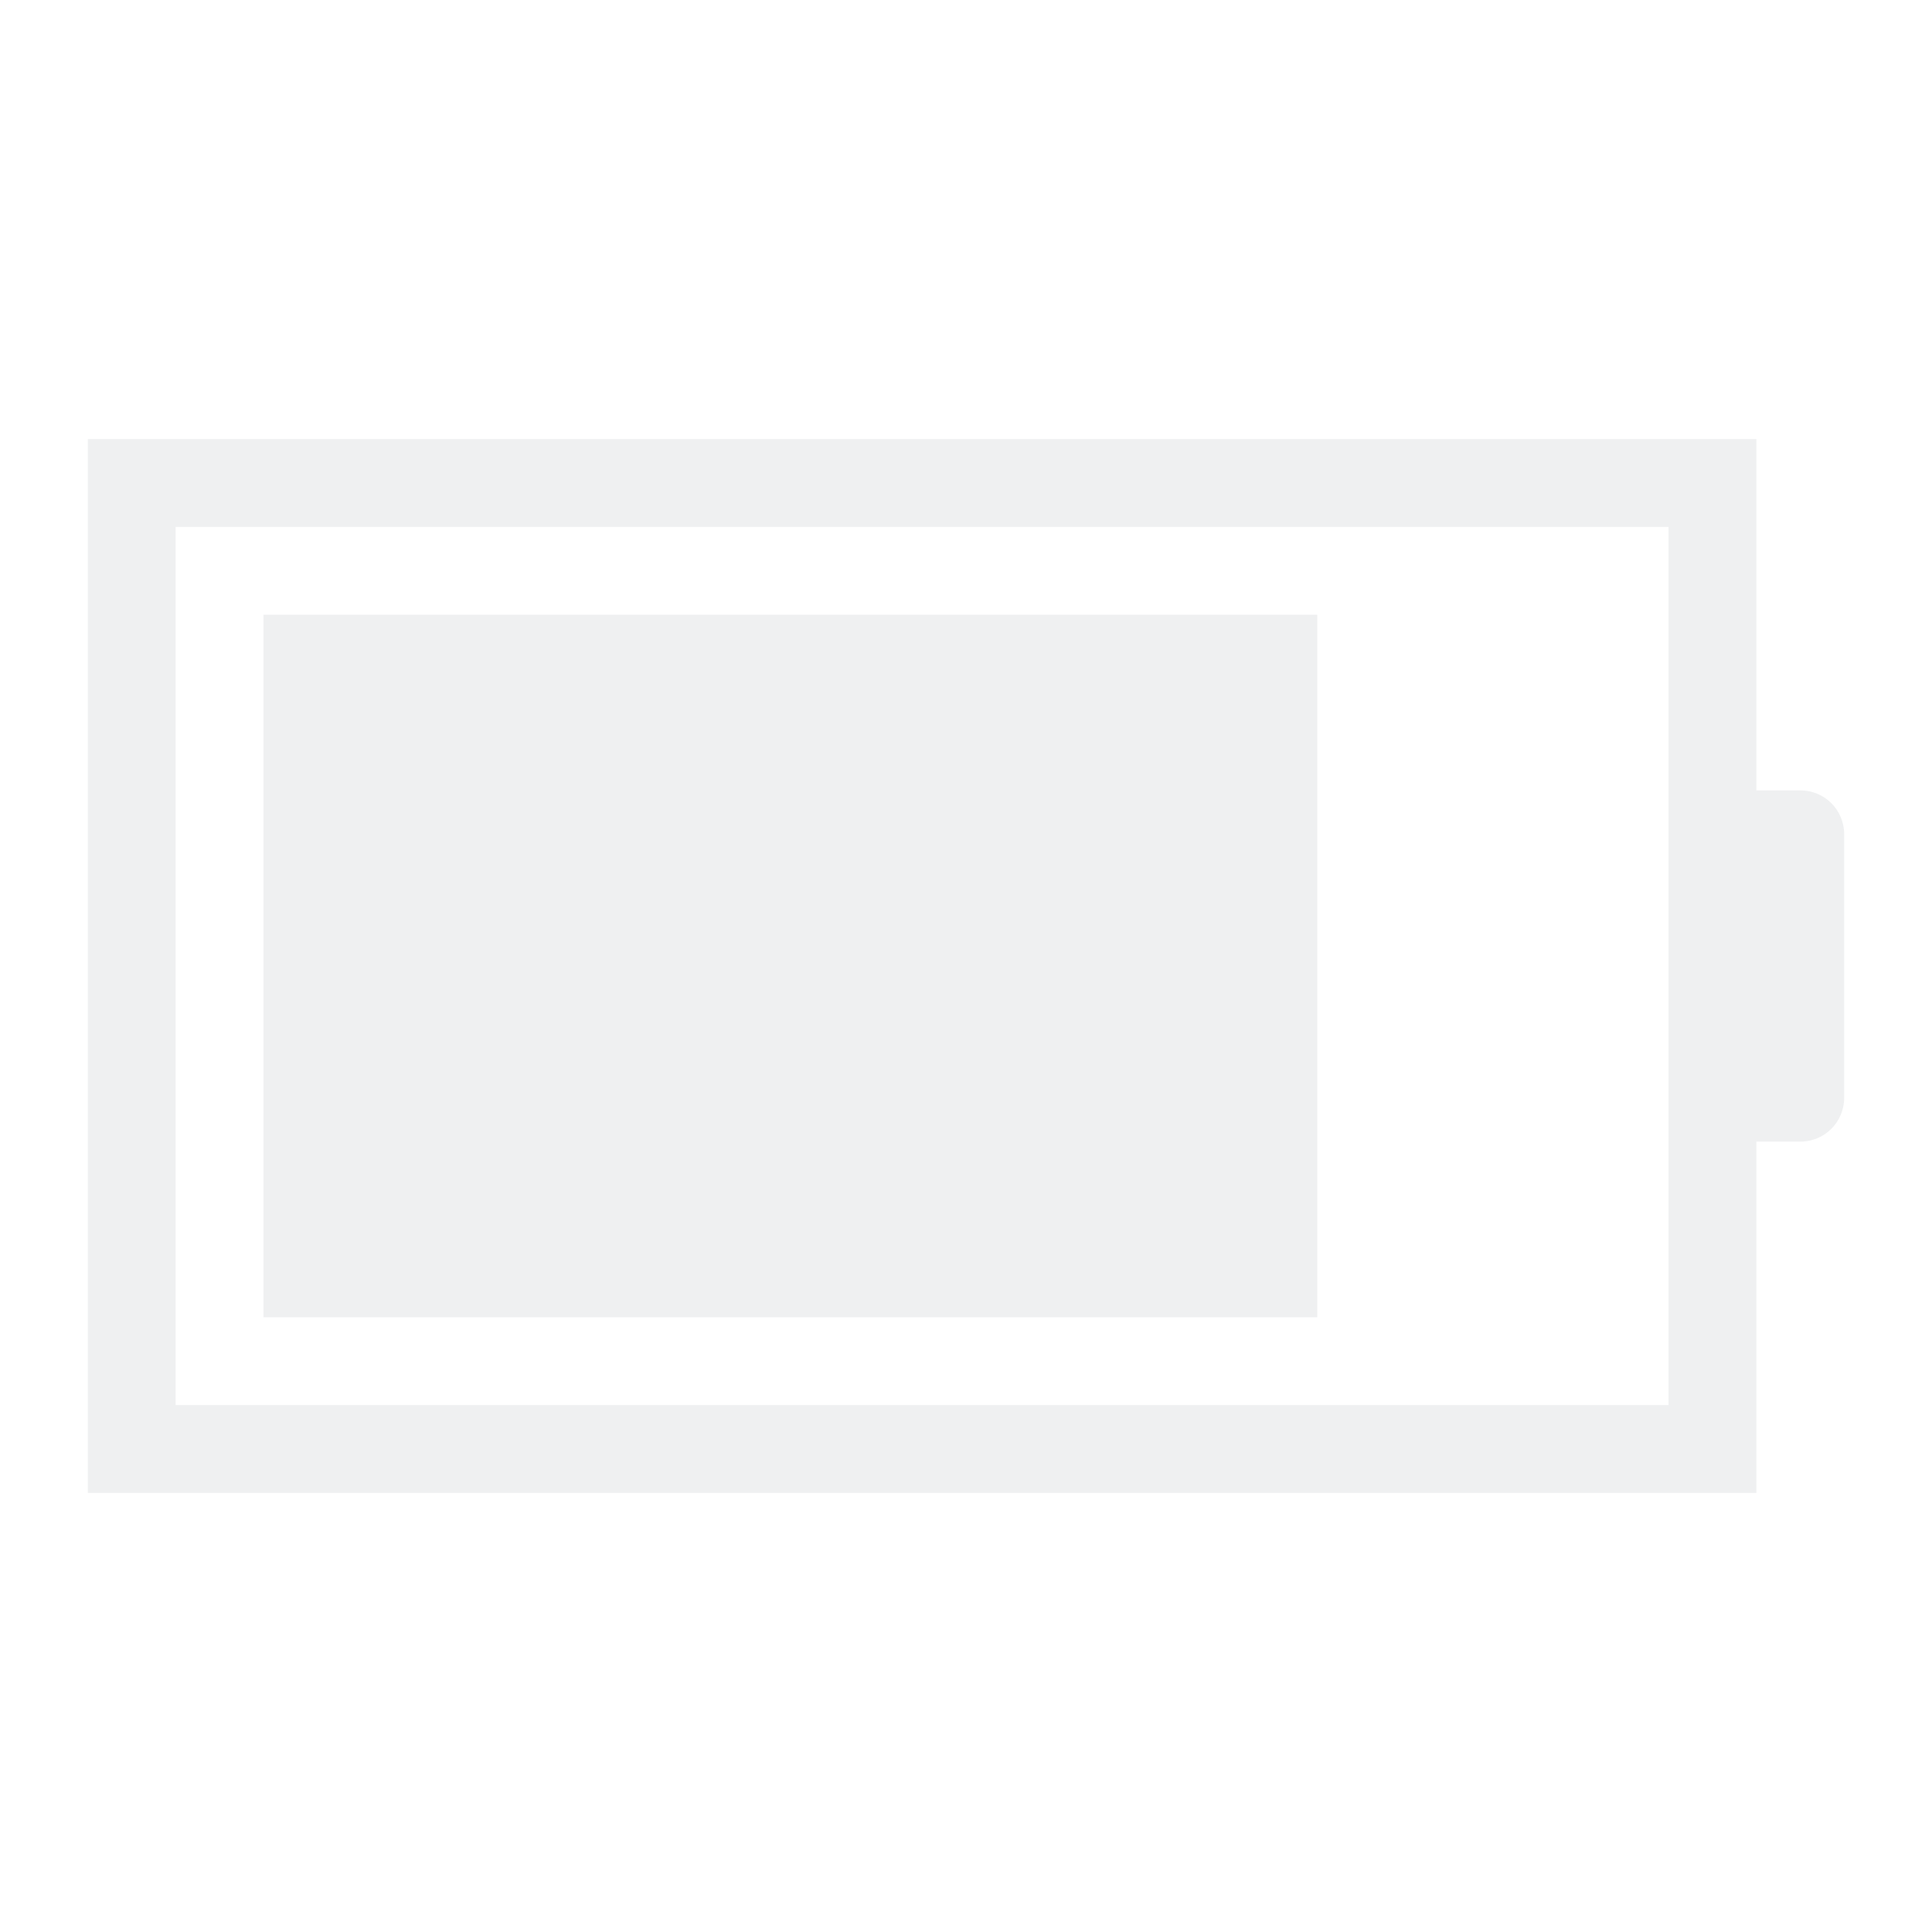
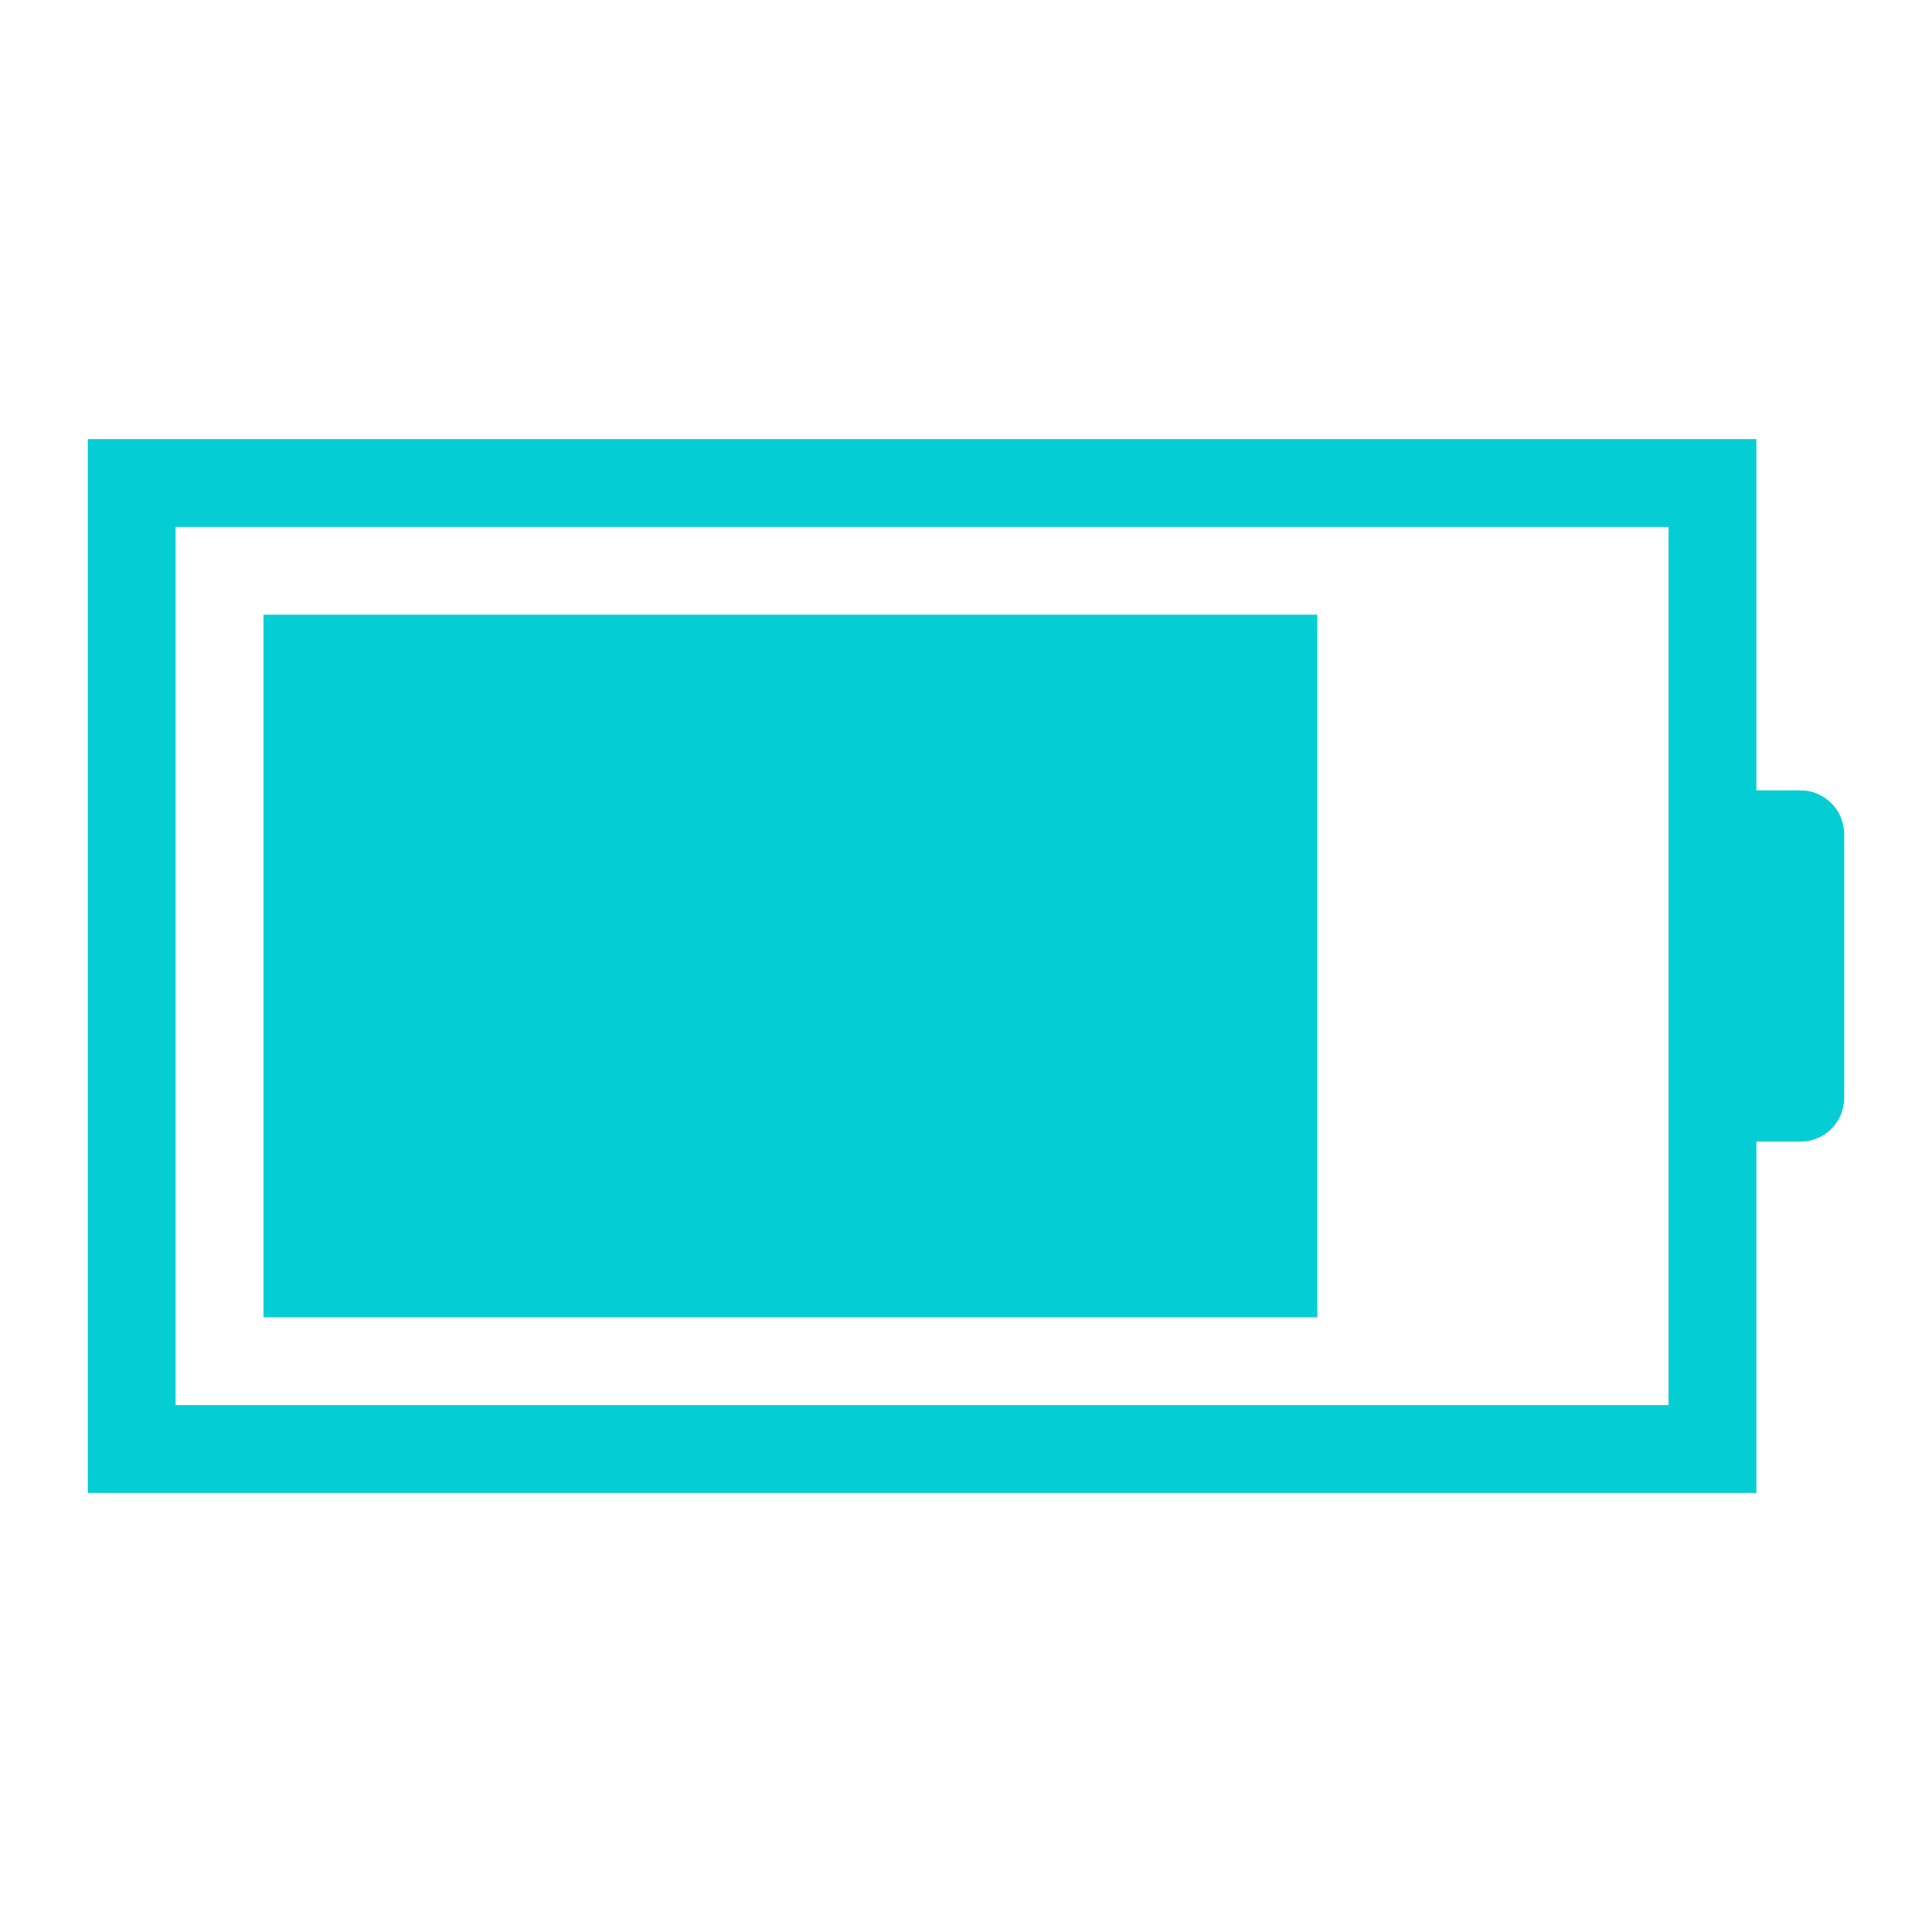
- <svg xmlns="http://www.w3.org/2000/svg" height="22" width="22">
+ <svg xmlns="http://www.w3.org/2000/svg" id="svg1207" version="1.1" width="22" height="22">
  <defs id="defs1">
-     <style type="text/css" id="current-color-scheme">
+     <style id="current-color-scheme" type="text/css">
            .ColorScheme-Text {
                color:#eff0f1;
            }
        </style>
  </defs>
-   <path style="fill:currentColor;fill-opacity:1;stroke:none" class="ColorScheme-Text" d="M3 7v8h12V7zM1 5v12h19v-4h.5c.277 0 .5-.223.5-.5v-3c0-.277-.223-.5-.5-.5H20V5H4zm1 1h17v10H2z" fill-rule="evenodd" />
+   <path id="path1205" fill-rule="evenodd" d="M3 7v8h12V7zM1 5v12h19v-4h.5c.277 0 .5-.223.5-.5v-3c0-.277-.223-.5-.5-.5H20V5H4zm1 1h17v10H2z" class="ColorScheme-Text" style="fill:#04ced4;fill-opacity:1;stroke:none" />
</svg>
